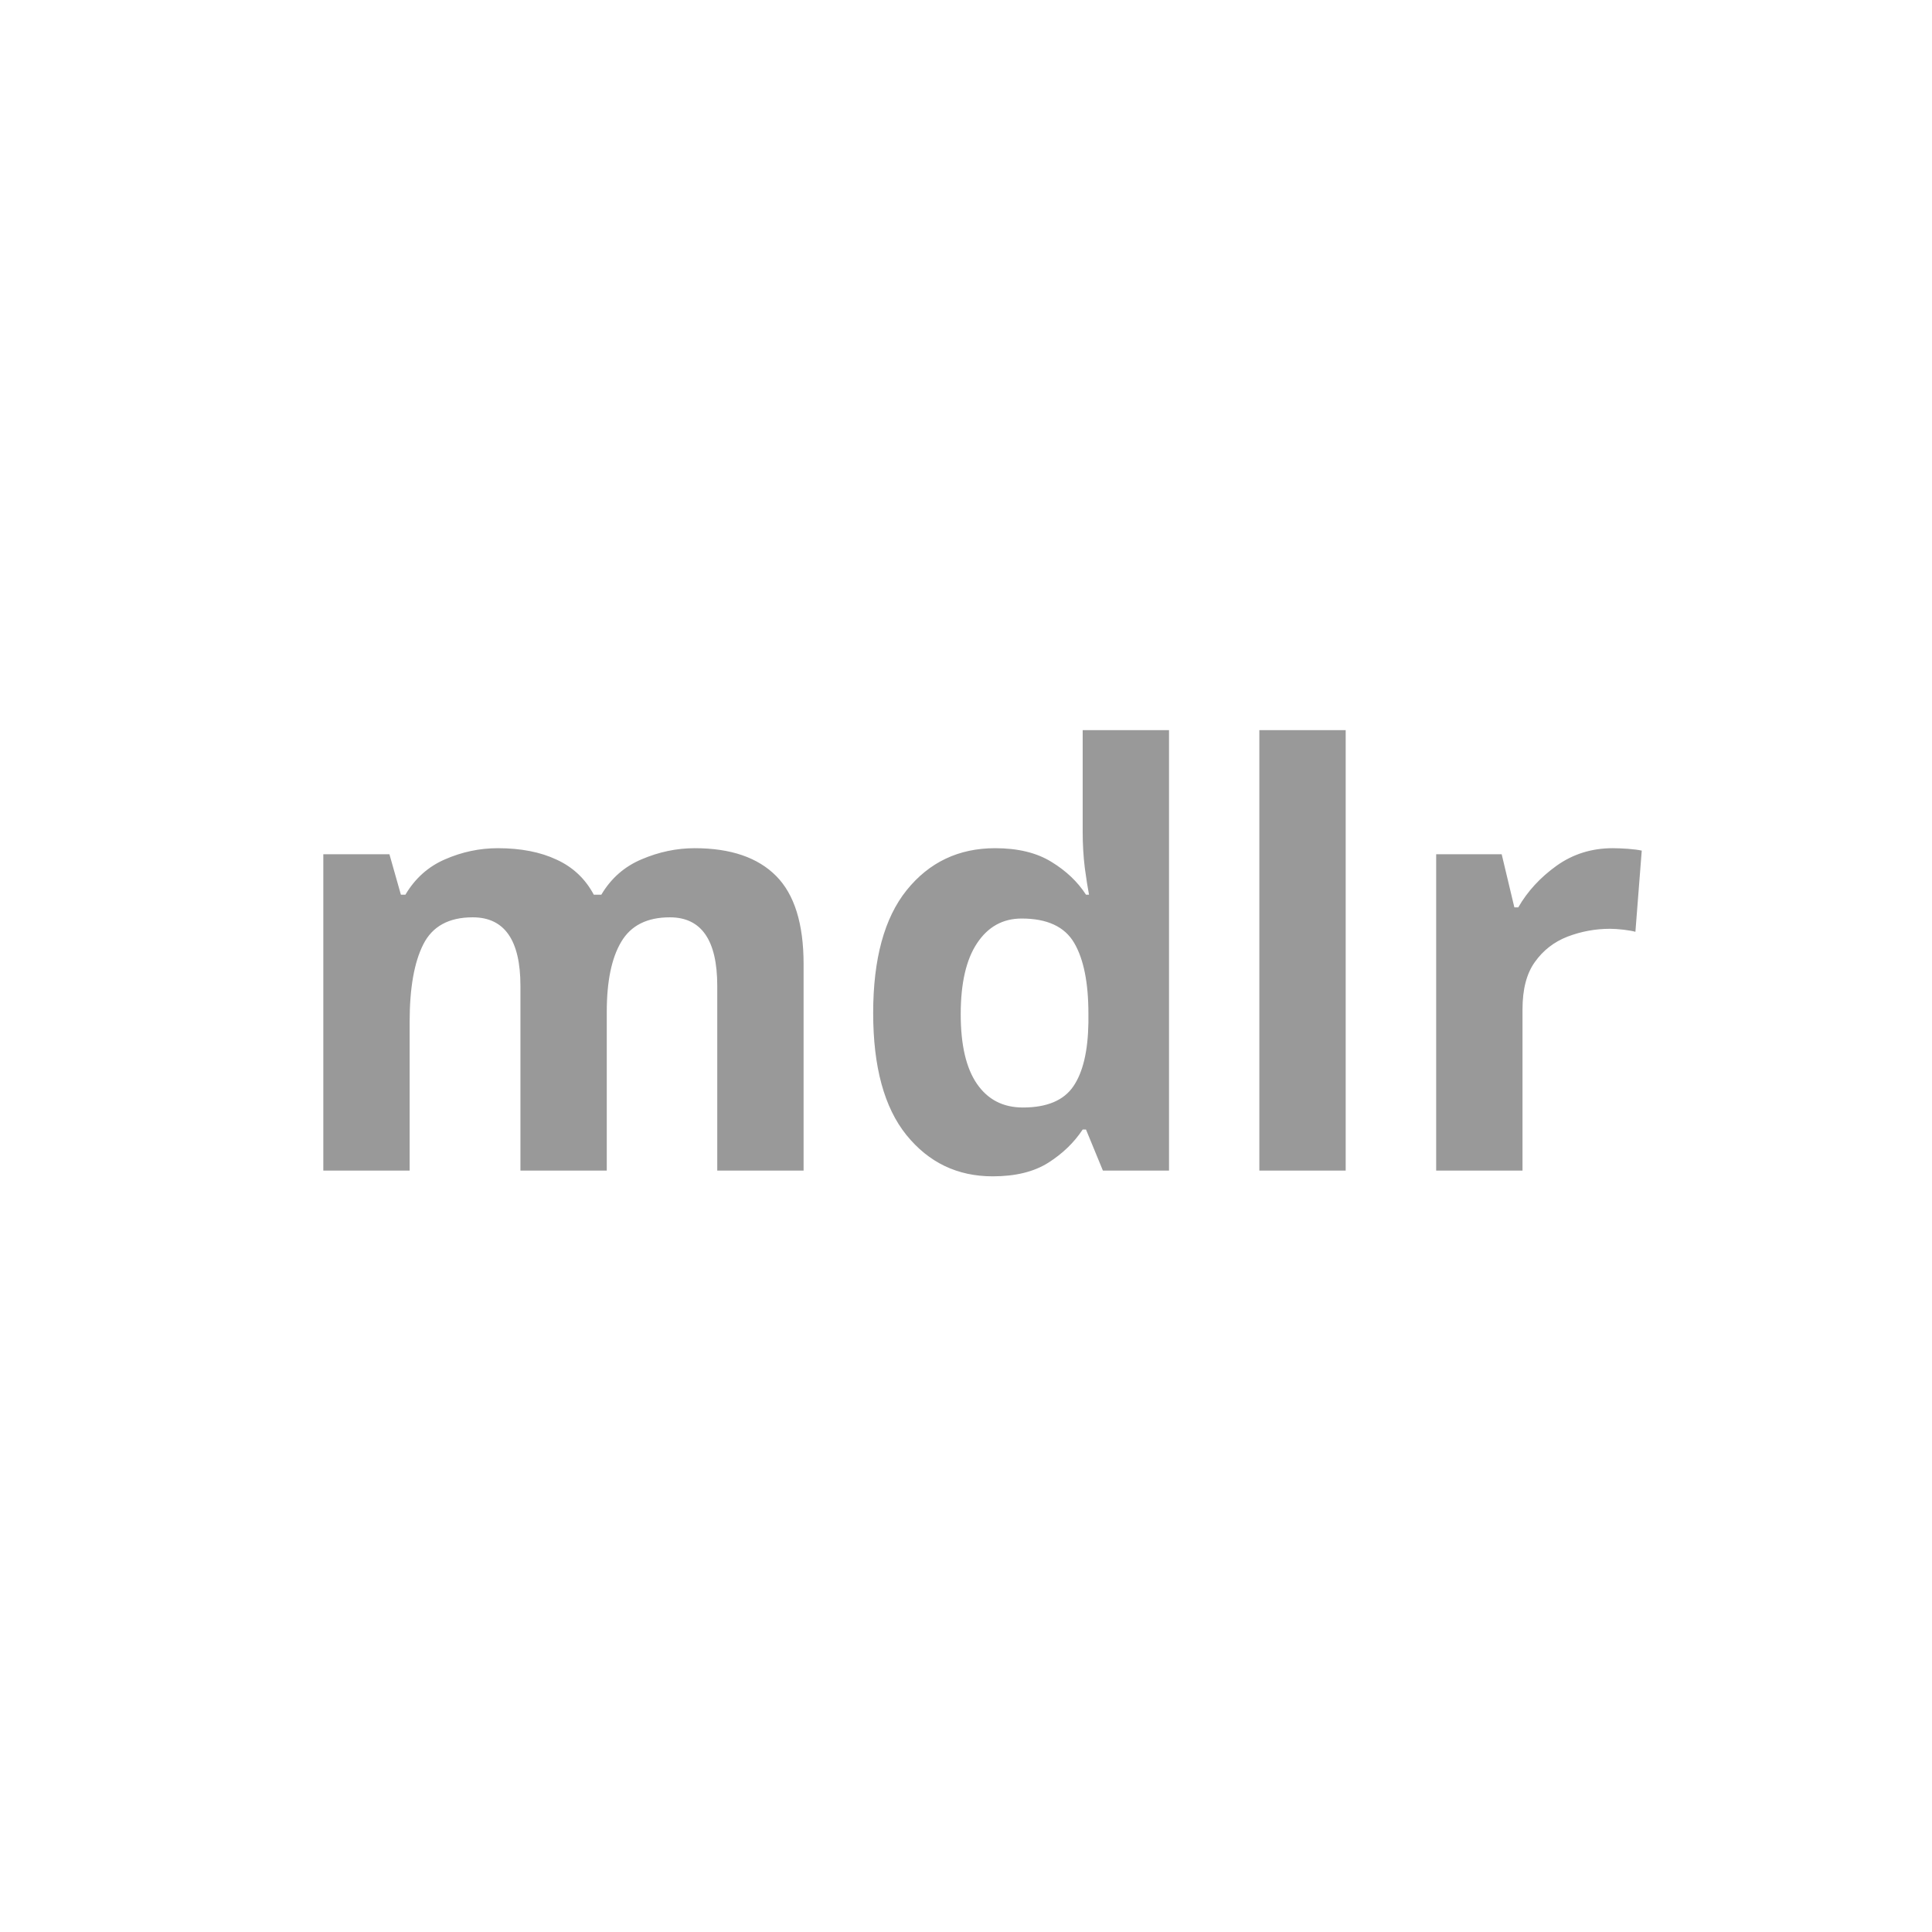
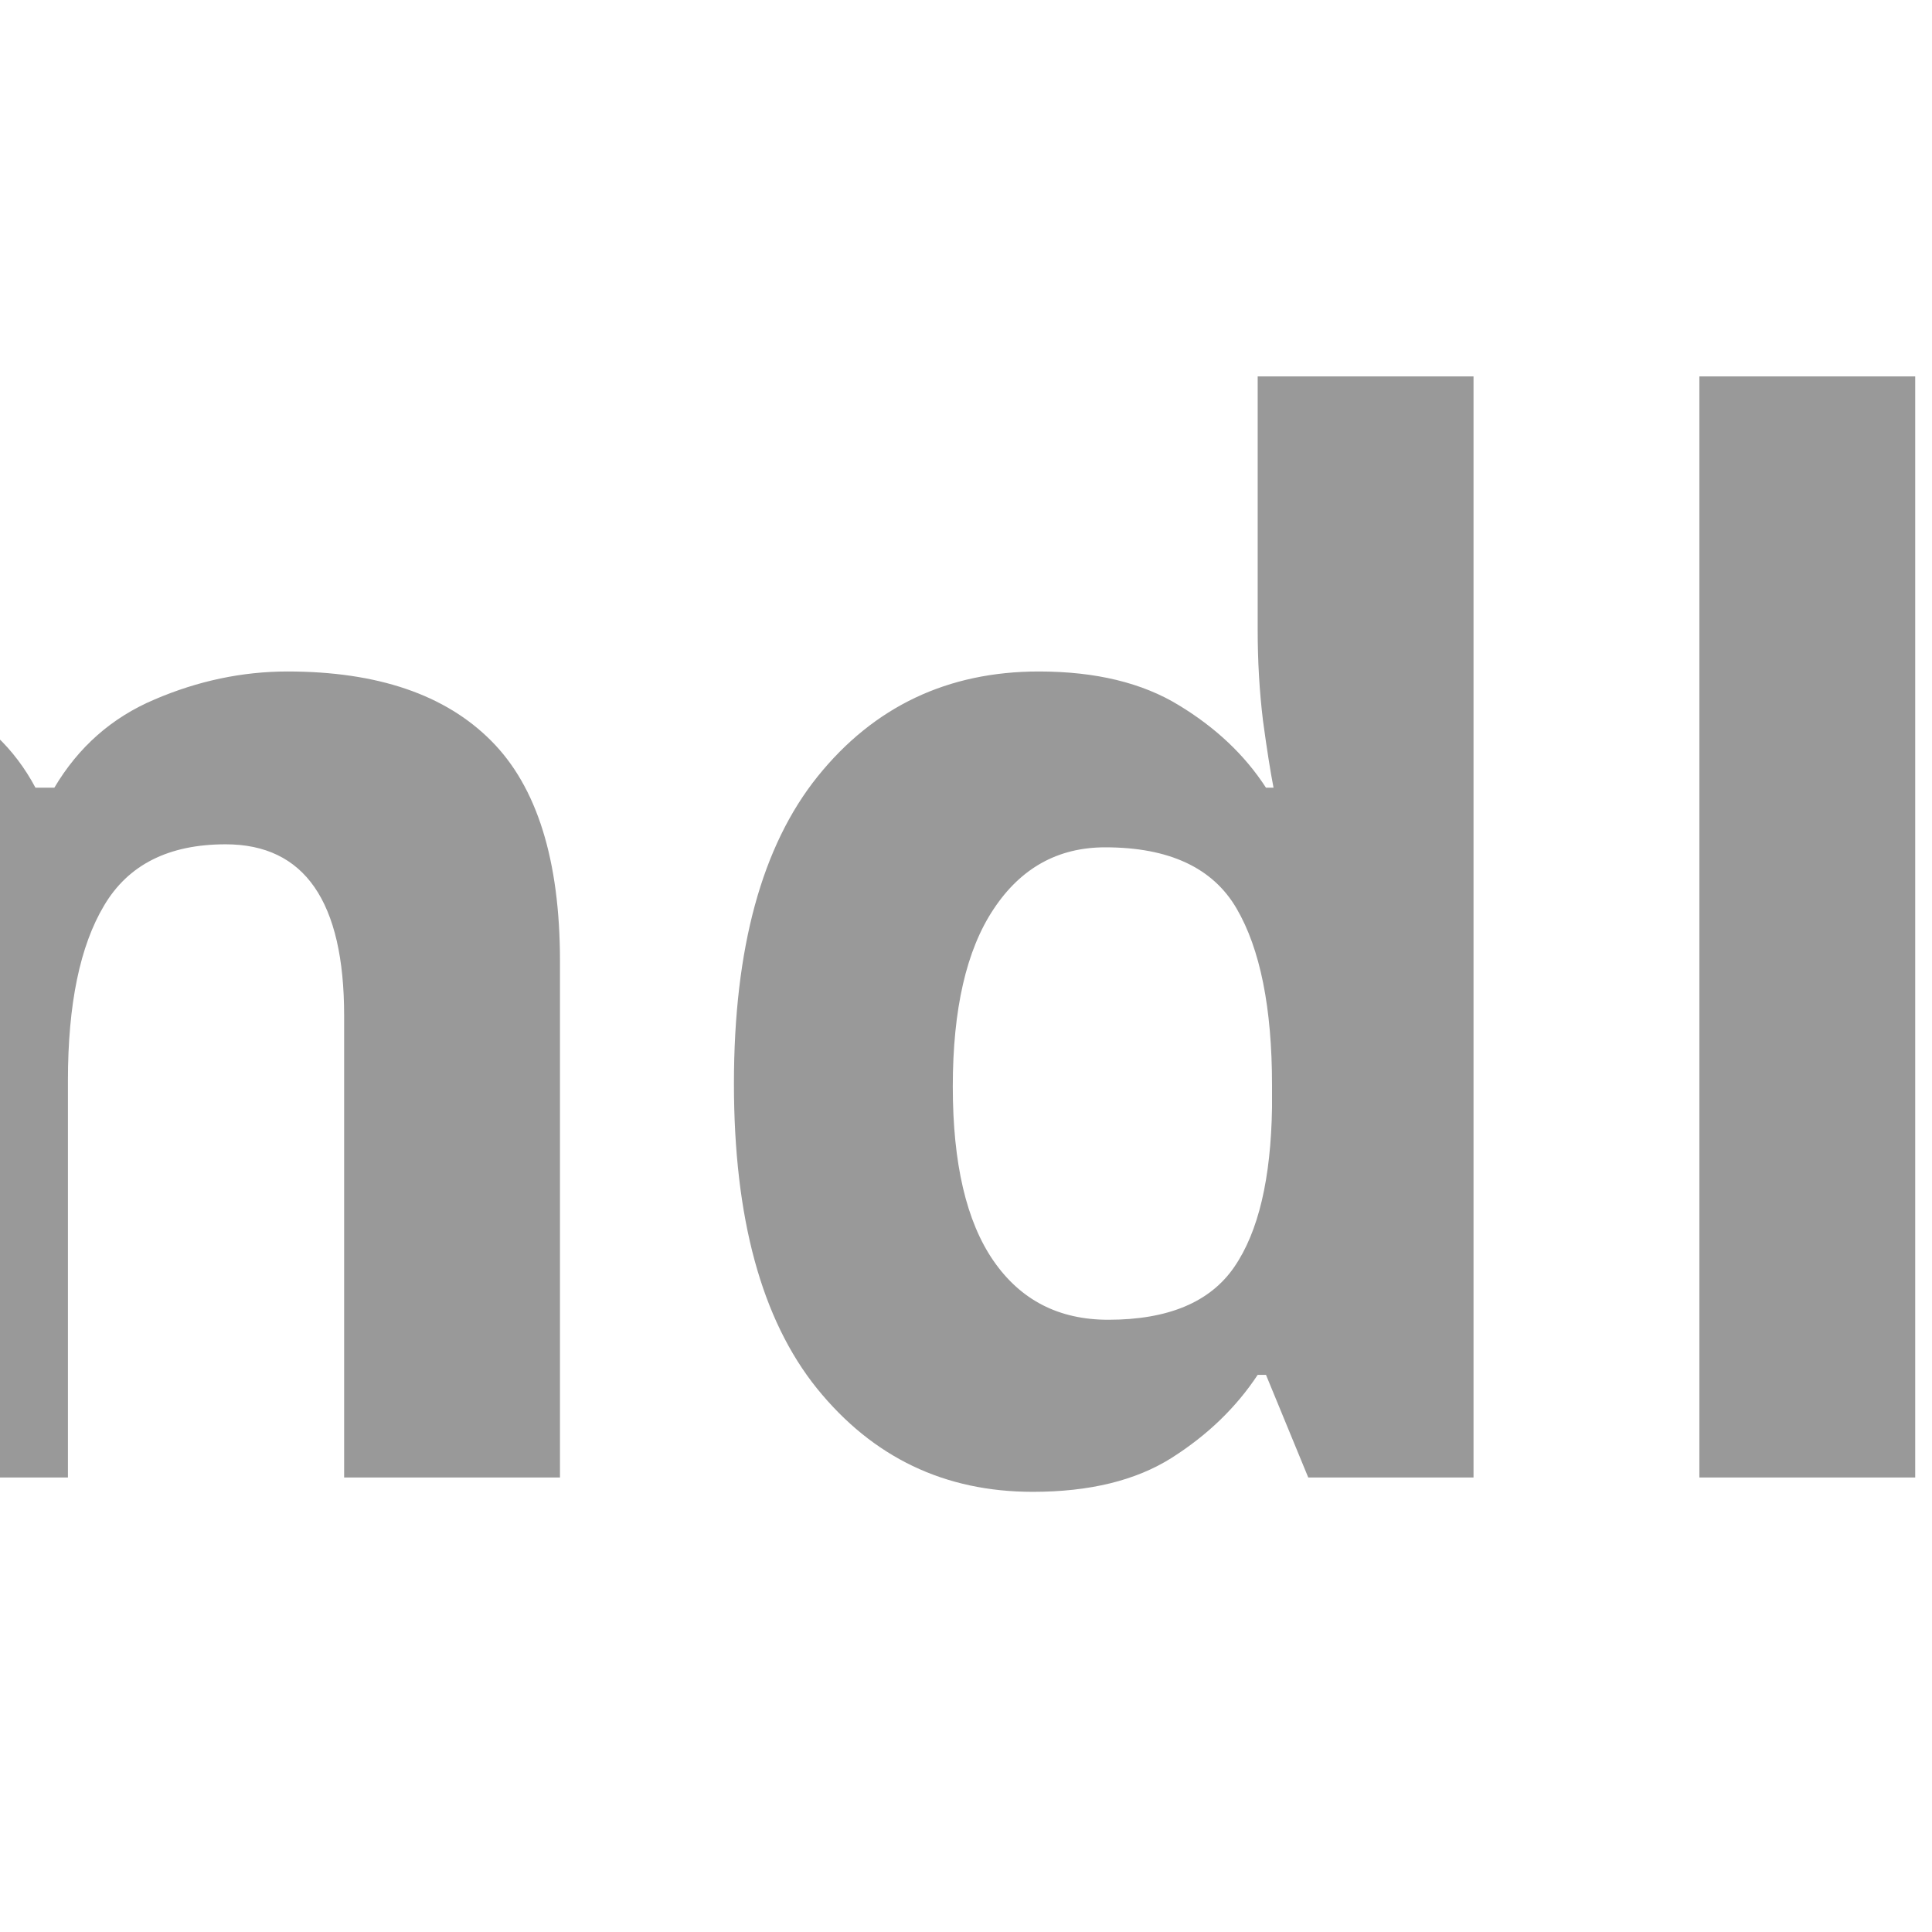
- <svg xmlns="http://www.w3.org/2000/svg" viewBox="-50 -50 100 100">
+ <svg xmlns="http://www.w3.org/2000/svg" viewBox="-20 -20 40 40">
  <style>
    text {
      font: bold 30px sans-serif;
      fill: #999;
    }
  </style>
  <text x="0" y="0" dominant-baseline="middle" text-anchor="middle">mdlr</text>
</svg>
